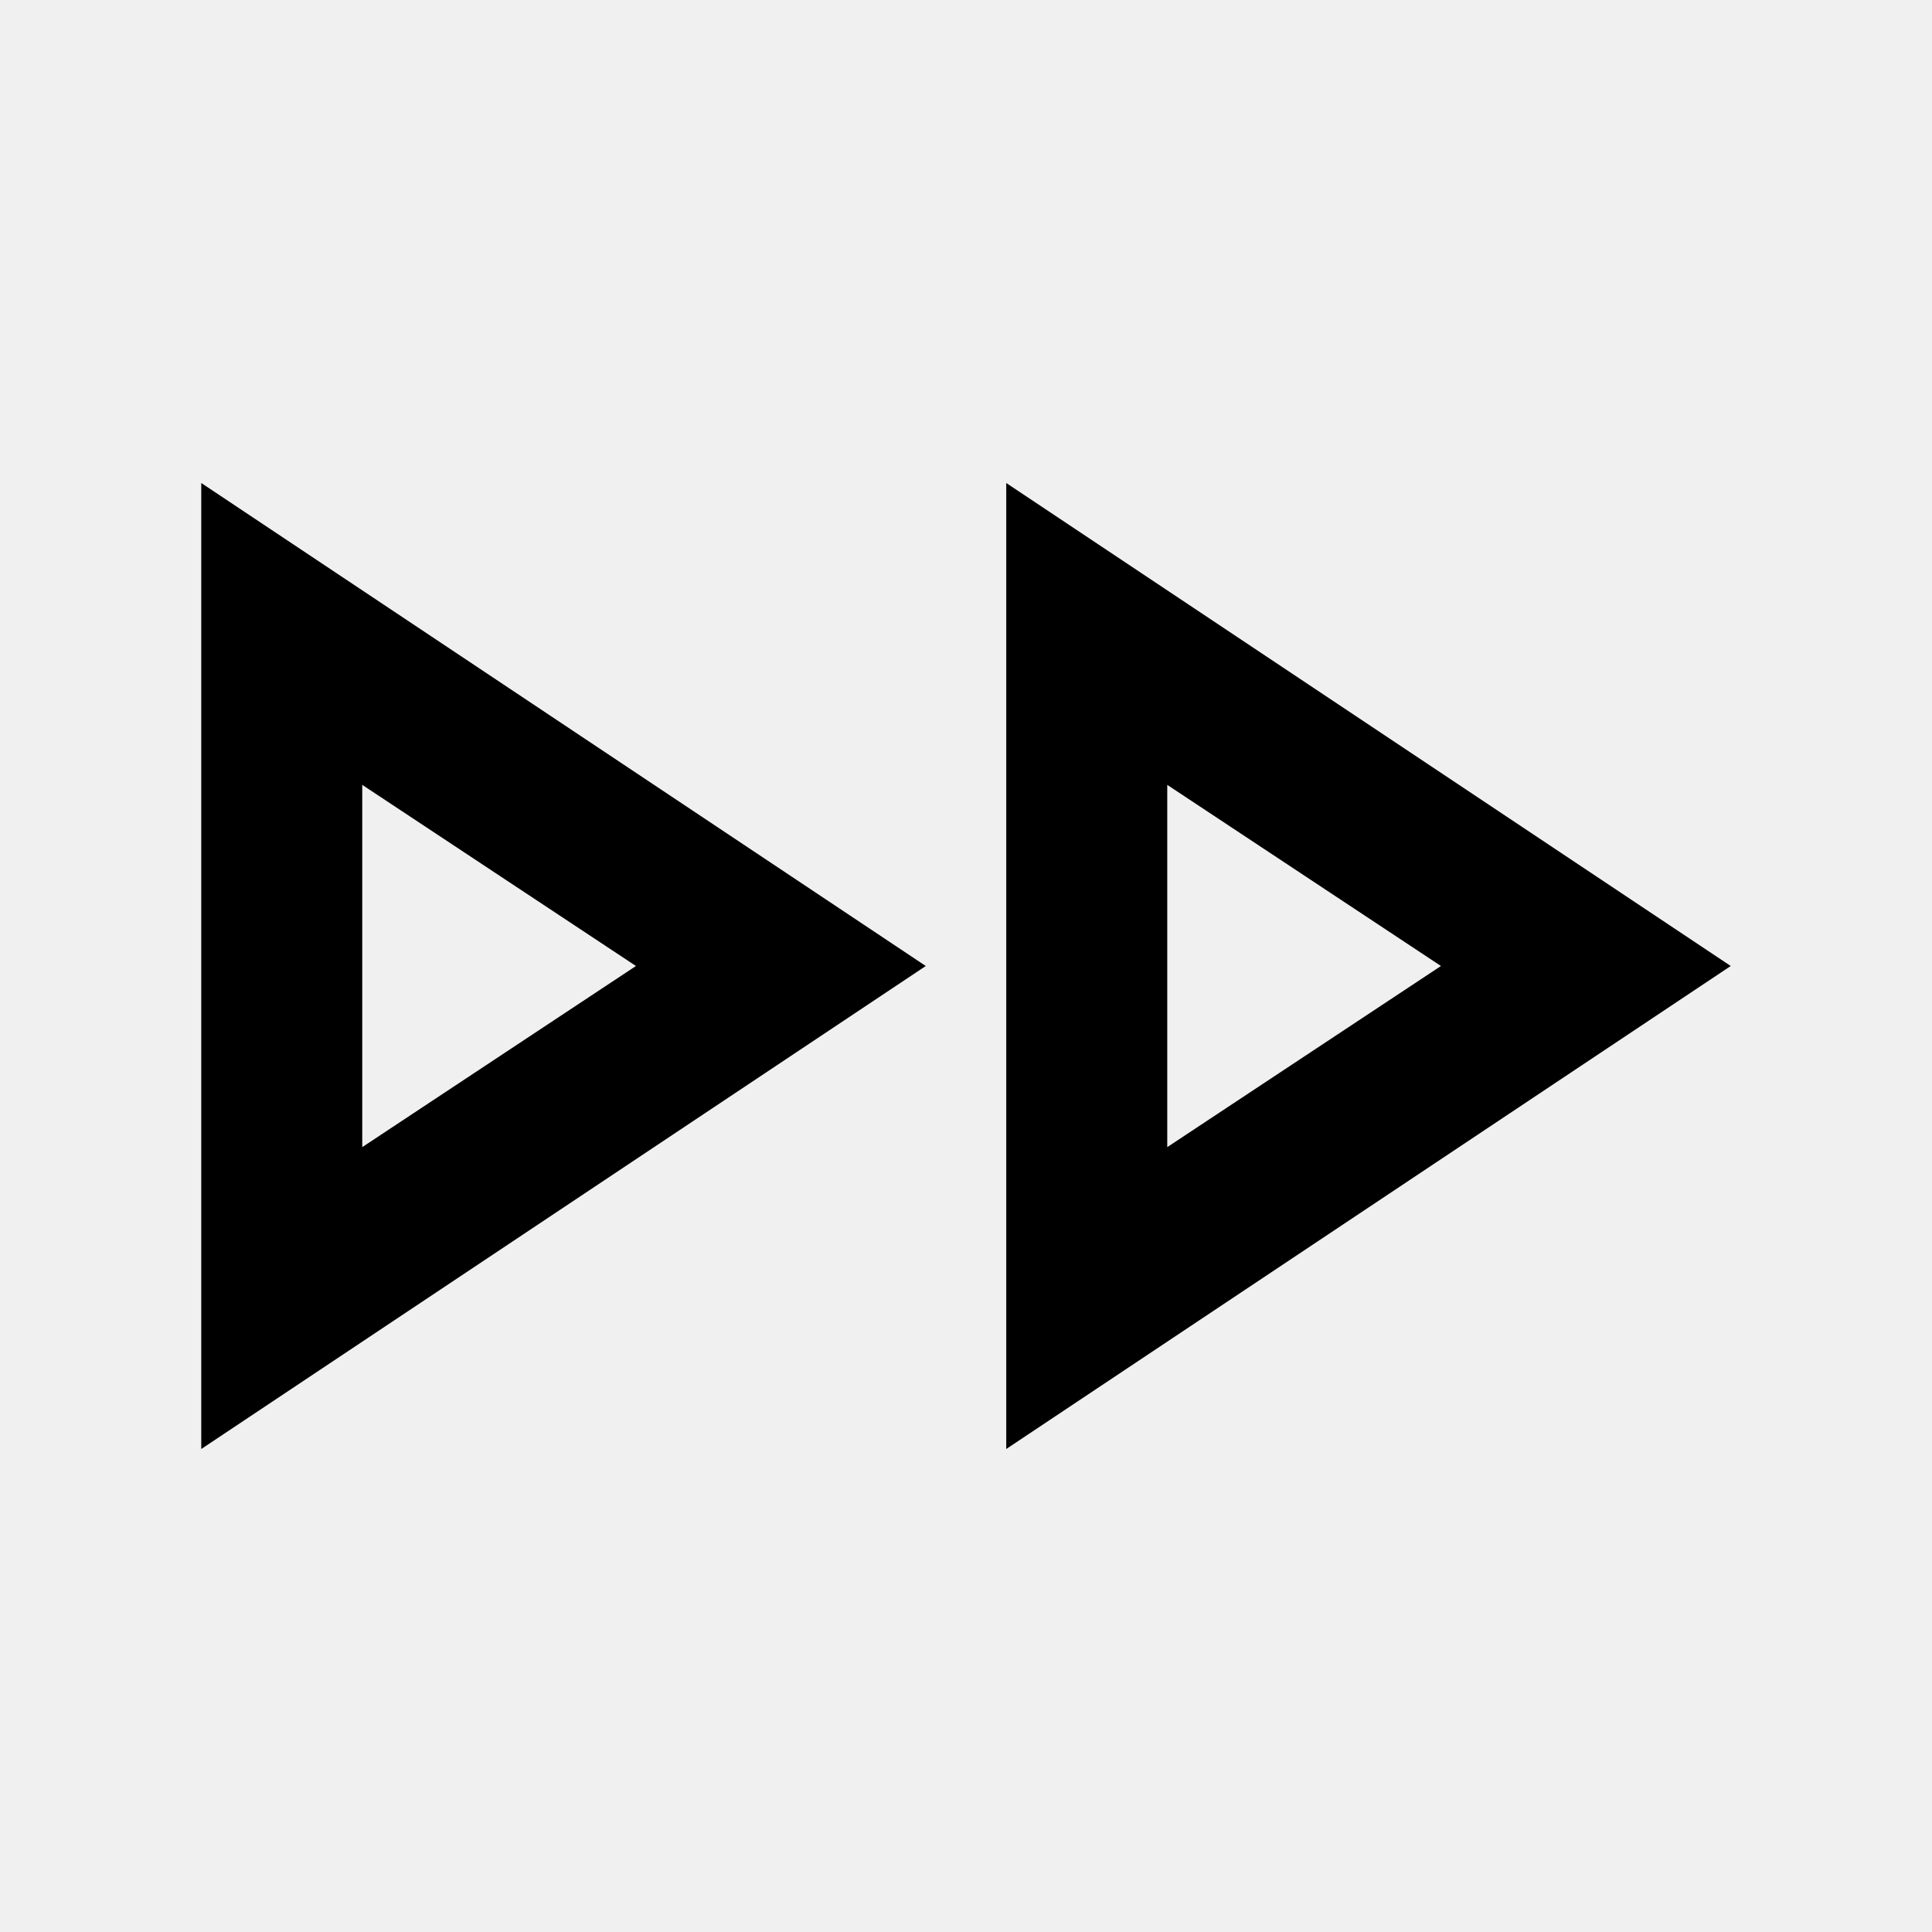
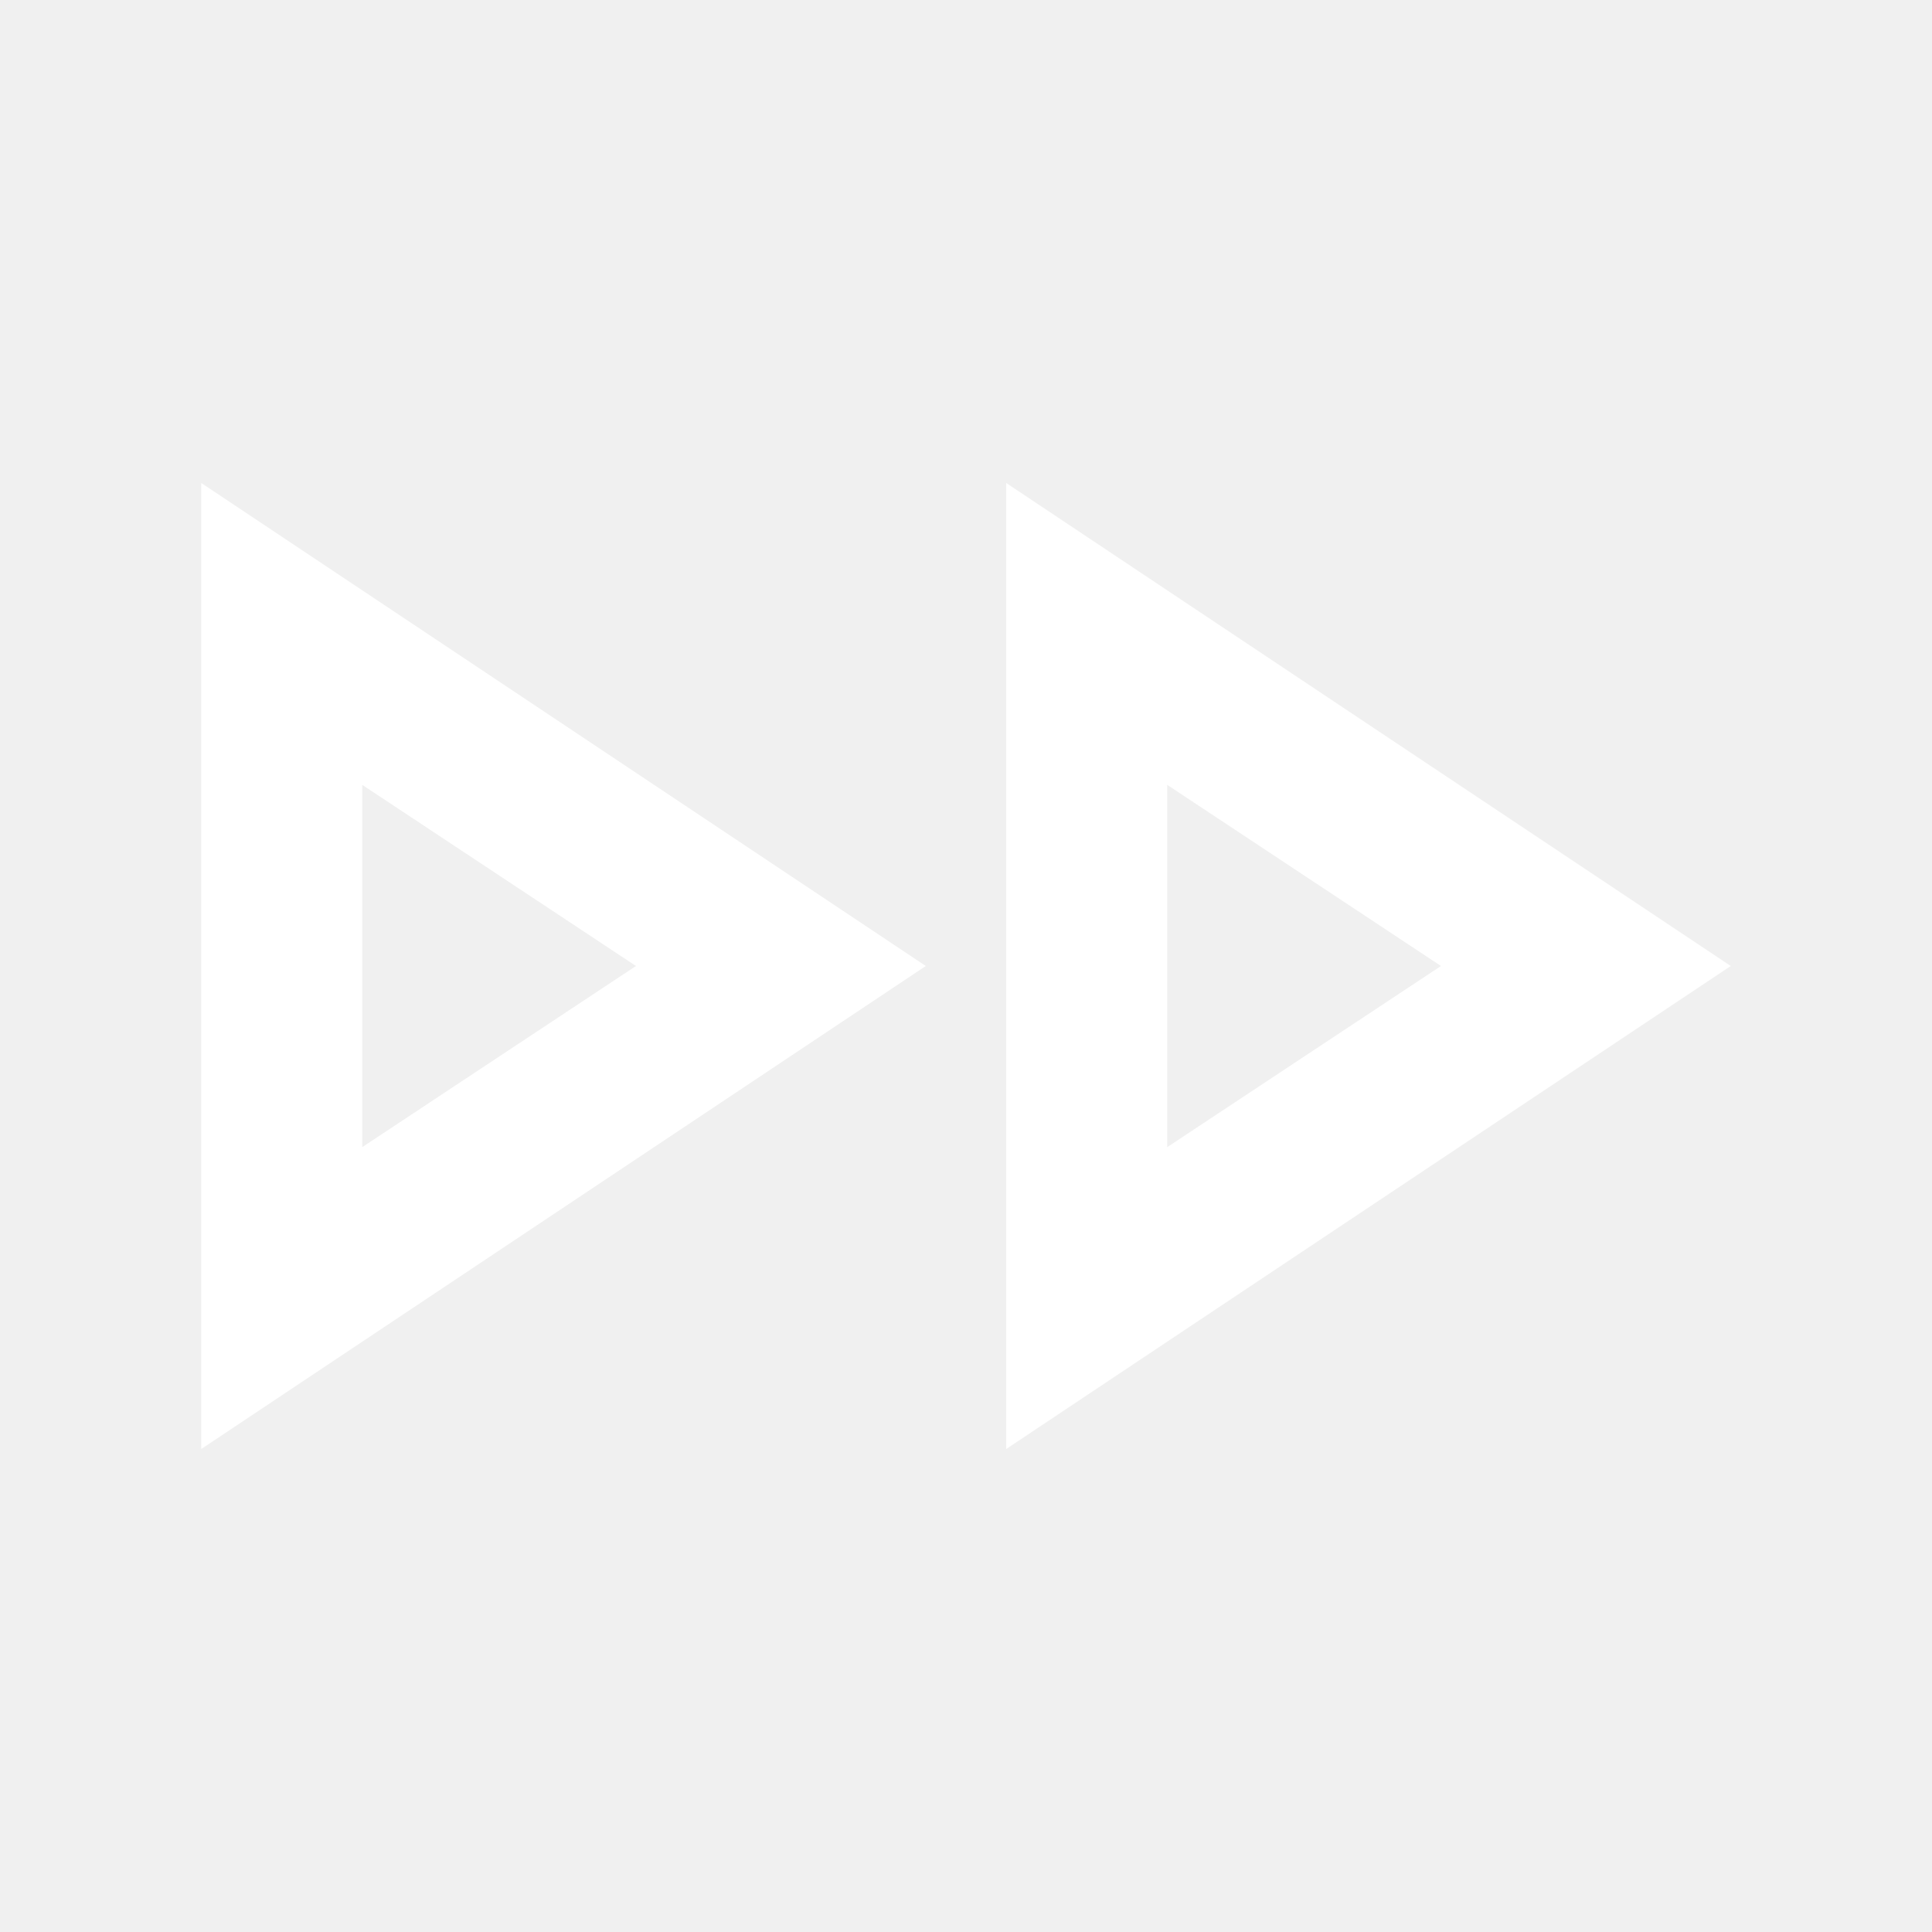
<svg xmlns="http://www.w3.org/2000/svg" height="24" viewBox="0 -960 960 960" width="24">
-   <path d="M100-240v-480l360 240-360 240Zm400 0v-480l360 240-360 240ZM180-480Zm400 0Zm-400 90 136-90-136-90v180Zm400 0 136-90-136-90v180Z" />
+   <path fill="#FFFFFF" d="M100-240v-480l360 240-360 240Zm400 0v-480l360 240-360 240ZM180-480Zm400 0Zm-400 90 136-90-136-90v180Zm400 0 136-90-136-90v180Z" />
</svg>
